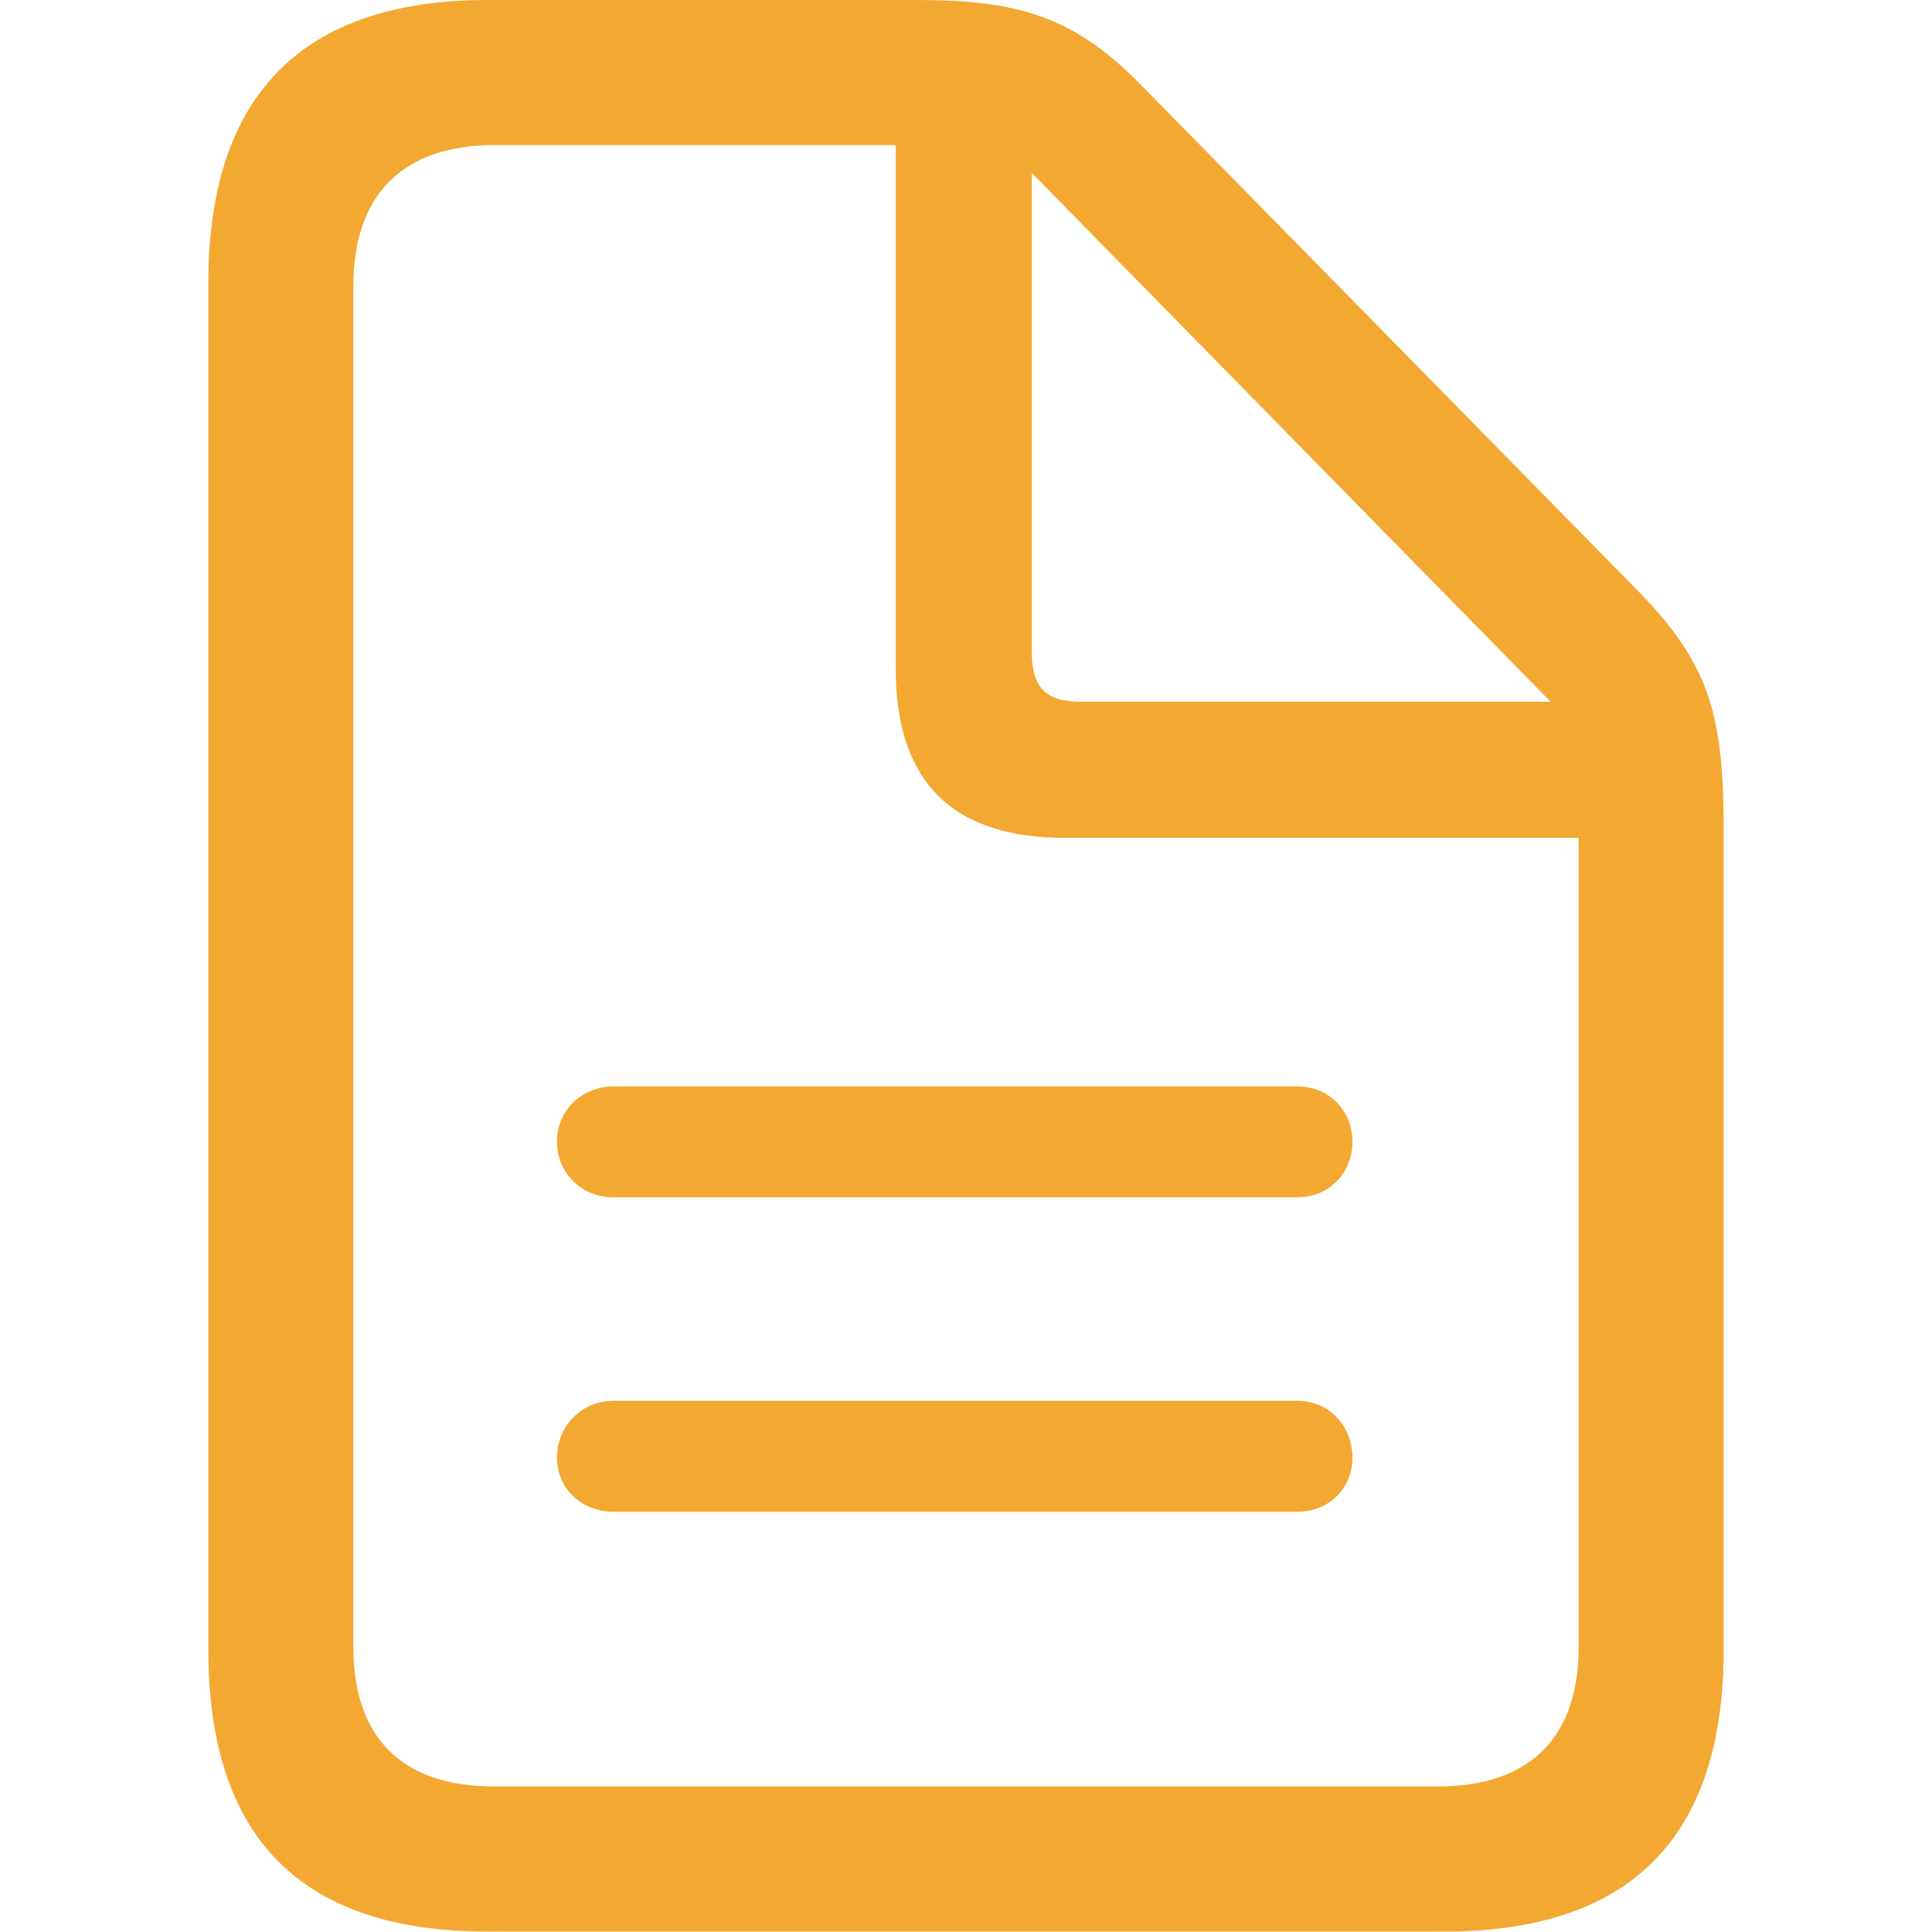
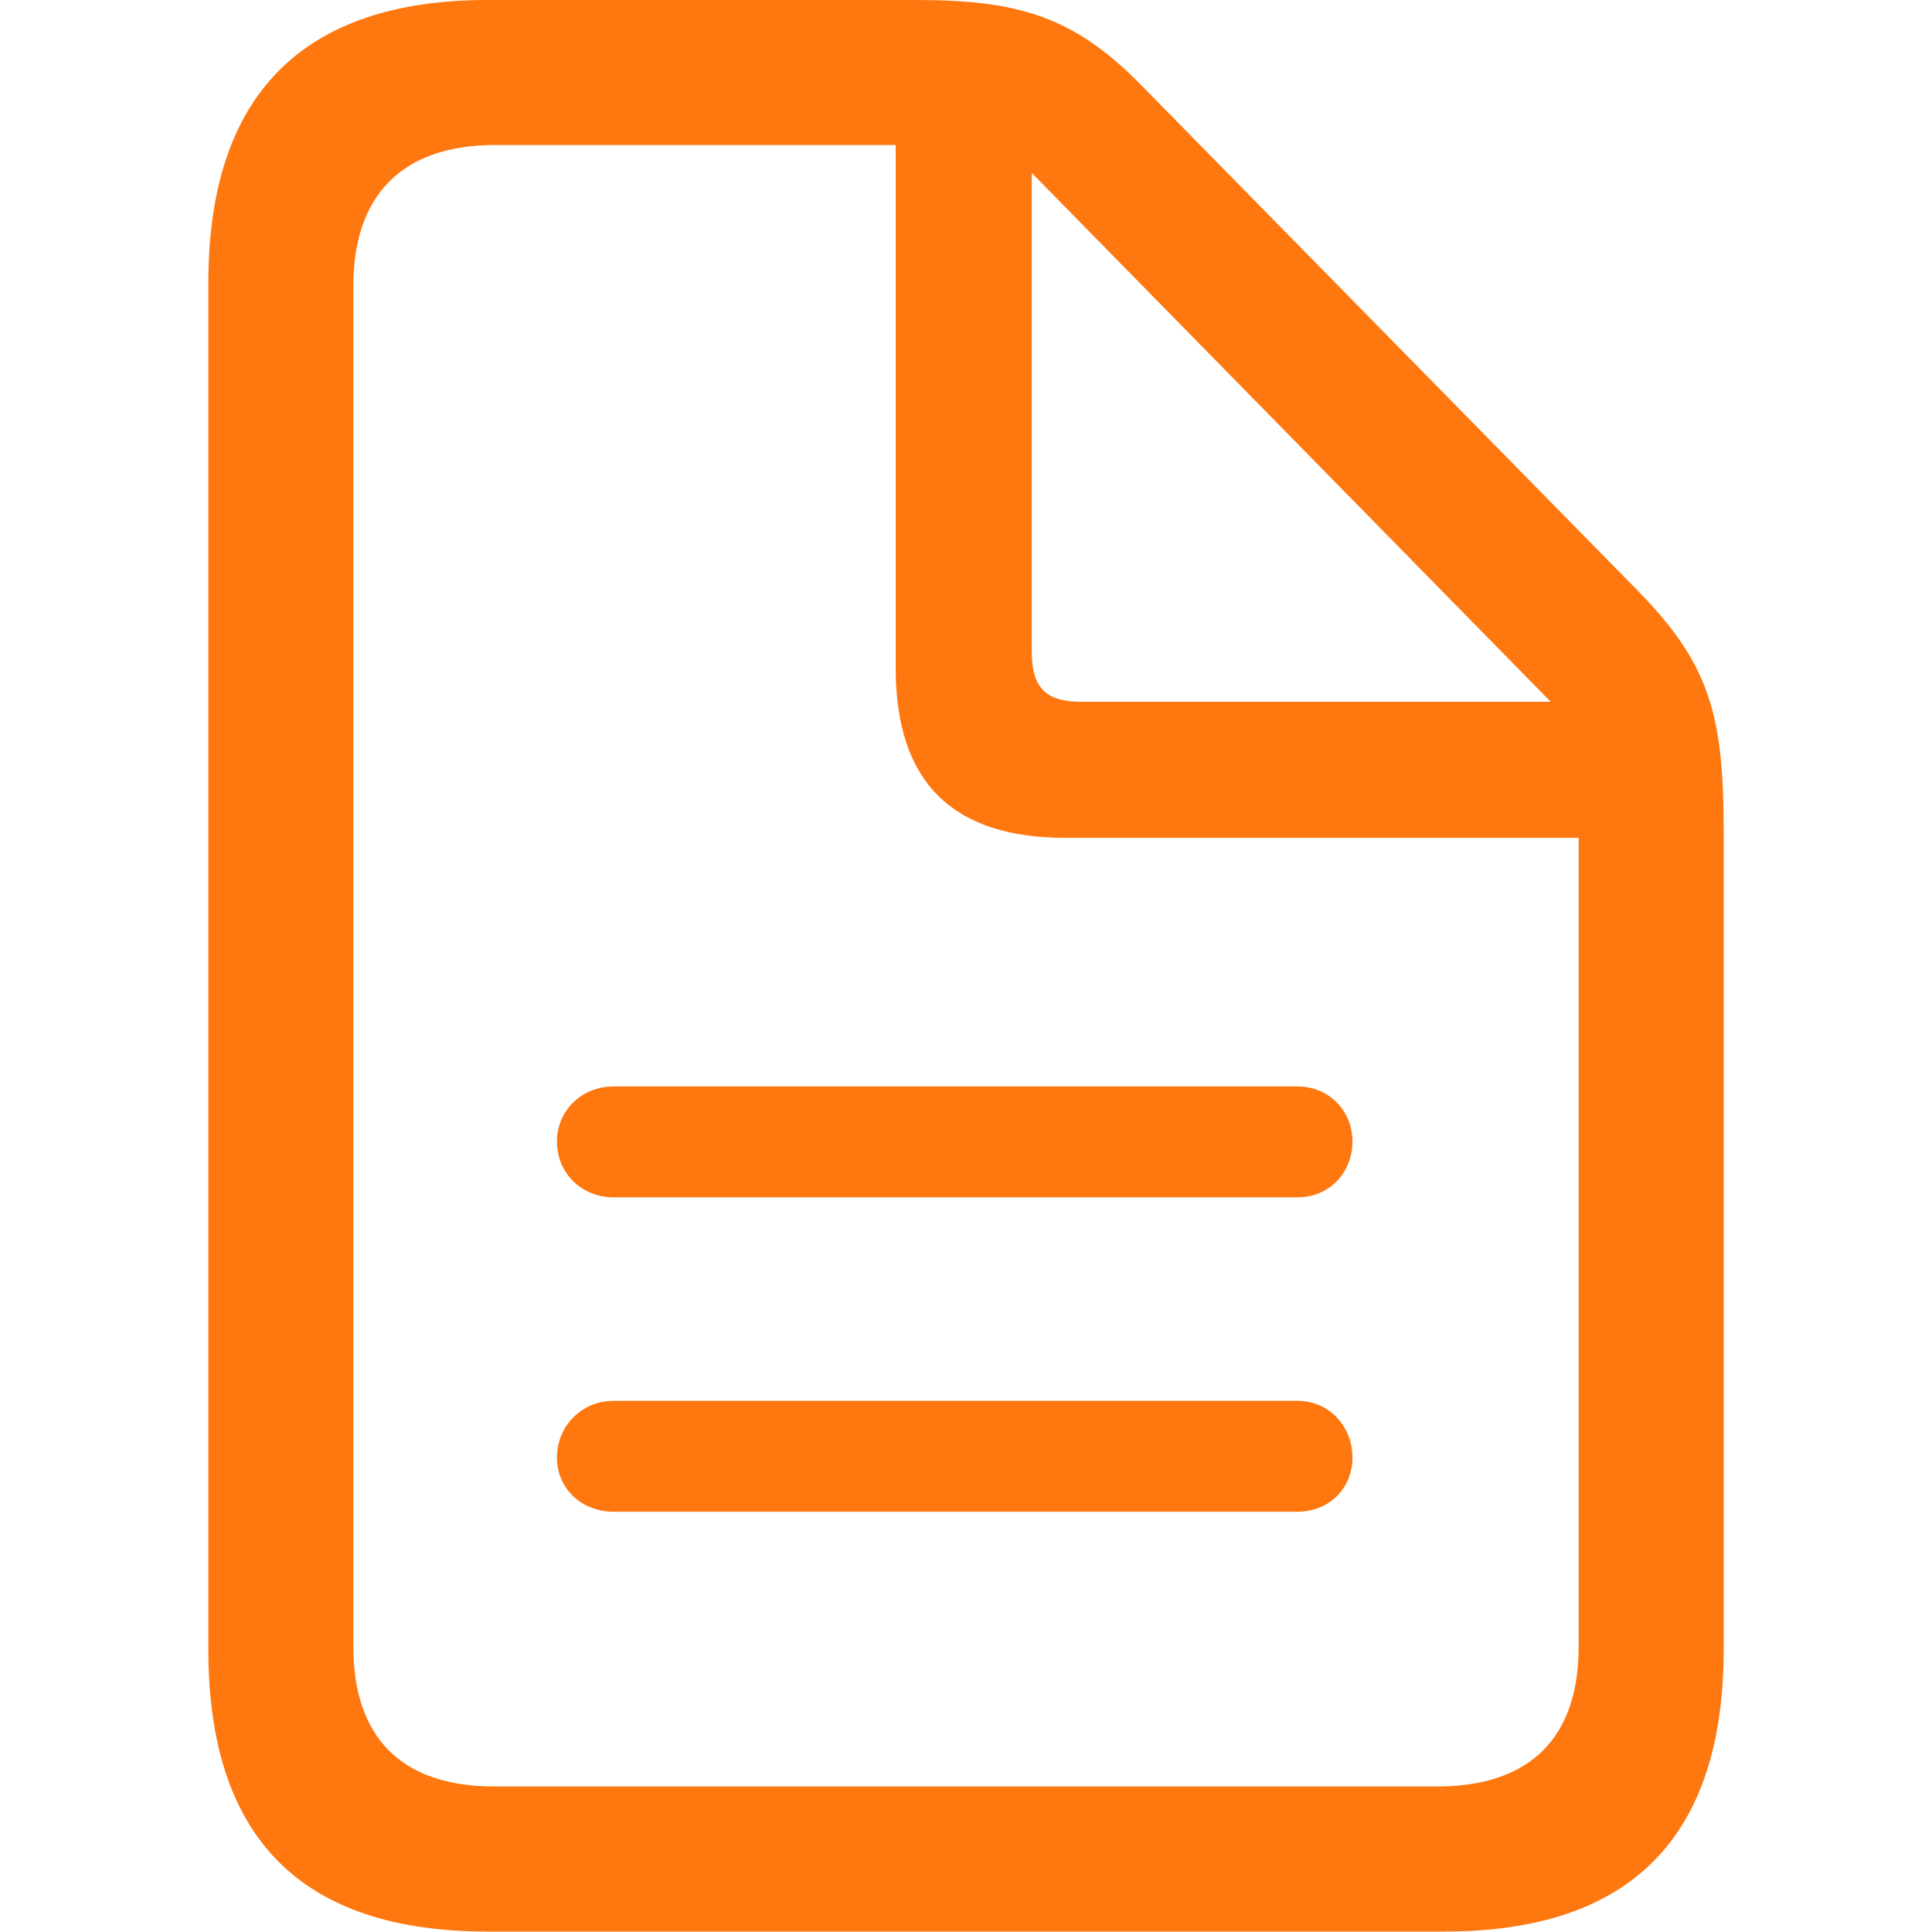
<svg xmlns="http://www.w3.org/2000/svg" width="100%" height="100%" viewBox="0 0 40 40" version="1.1" xml:space="preserve" style="fill-rule:evenodd;clip-rule:evenodd;stroke-linejoin:round;stroke-miterlimit:2;">
  <g transform="matrix(1,0,0,1,11.7871,9.52635)">
    <rect x="0" y="0" width="16.426" height="20.947" style="fill:rgb(240,153,14);fill-opacity:0;" />
    <g transform="matrix(1.90998,0,0,1.90998,-7.47357,-9.52635)">
-       <path d="M11.807,11.777L4.395,11.777C4.043,11.777 3.779,12.041 3.779,12.373C3.779,12.715 4.043,12.979 4.395,12.979L11.807,12.979C12.148,12.979 12.402,12.715 12.402,12.373C12.402,12.041 12.148,11.777 11.807,11.777ZM11.807,15.185L4.395,15.185C4.043,15.185 3.779,15.459 3.779,15.801C3.779,16.133 4.043,16.387 4.395,16.387L11.807,16.387C12.148,16.387 12.402,16.133 12.402,15.801C12.402,15.459 12.148,15.185 11.807,15.185ZM3.027,20.938L13.398,20.938C15.42,20.938 16.426,19.912 16.426,17.881L16.426,9.014C16.426,7.754 16.279,7.207 15.498,6.406L10.117,0.928C9.375,0.166 8.76,0 7.666,0L3.027,0C1.016,0 0,1.035 0,3.066L0,17.881C0,19.922 1.006,20.938 3.027,20.938ZM3.096,19.365C2.09,19.365 1.572,18.828 1.572,17.852L1.572,3.096C1.572,2.129 2.09,1.572 3.105,1.572L7.451,1.572L7.451,7.246C7.451,8.477 8.066,9.082 9.287,9.082L14.854,9.082L14.854,17.852C14.854,18.828 14.336,19.365 13.32,19.365L3.096,19.365ZM9.463,7.607C9.072,7.607 8.926,7.451 8.926,7.061L8.926,1.875L14.551,7.607L9.463,7.607Z" style="fill:rgb(240,153,14);fill-opacity:0.85;fill-rule:nonzero;" />
+       <path d="M11.807,11.777L4.395,11.777C4.043,11.777 3.779,12.041 3.779,12.373C3.779,12.715 4.043,12.979 4.395,12.979L11.807,12.979C12.148,12.979 12.402,12.715 12.402,12.373C12.402,12.041 12.148,11.777 11.807,11.777ZM11.807,15.185L4.395,15.185C4.043,15.185 3.779,15.459 3.779,15.801C3.779,16.133 4.043,16.387 4.395,16.387L11.807,16.387C12.148,16.387 12.402,16.133 12.402,15.801C12.402,15.459 12.148,15.185 11.807,15.185ZM3.027,20.938L13.398,20.938C15.42,20.938 16.426,19.912 16.426,17.881L16.426,9.014C16.426,7.754 16.279,7.207 15.498,6.406L10.117,0.928C9.375,0.166 8.76,0 7.666,0L3.027,0C1.016,0 0,1.035 0,3.066L0,17.881C0,19.922 1.006,20.938 3.027,20.938ZM3.096,19.365C2.09,19.365 1.572,18.828 1.572,17.852L1.572,3.096C1.572,2.129 2.09,1.572 3.105,1.572L7.451,1.572L7.451,7.246C7.451,8.477 8.066,9.082 9.287,9.082L14.854,9.082L14.854,17.852C14.854,18.828 14.336,19.365 13.32,19.365L3.096,19.365ZM9.463,7.607C9.072,7.607 8.926,7.451 8.926,7.061L8.926,1.875L14.551,7.607L9.463,7.607Z" style="fill:rgb(254,119,15);fill-rule:nonzero;" />
    </g>
  </g>
</svg>
